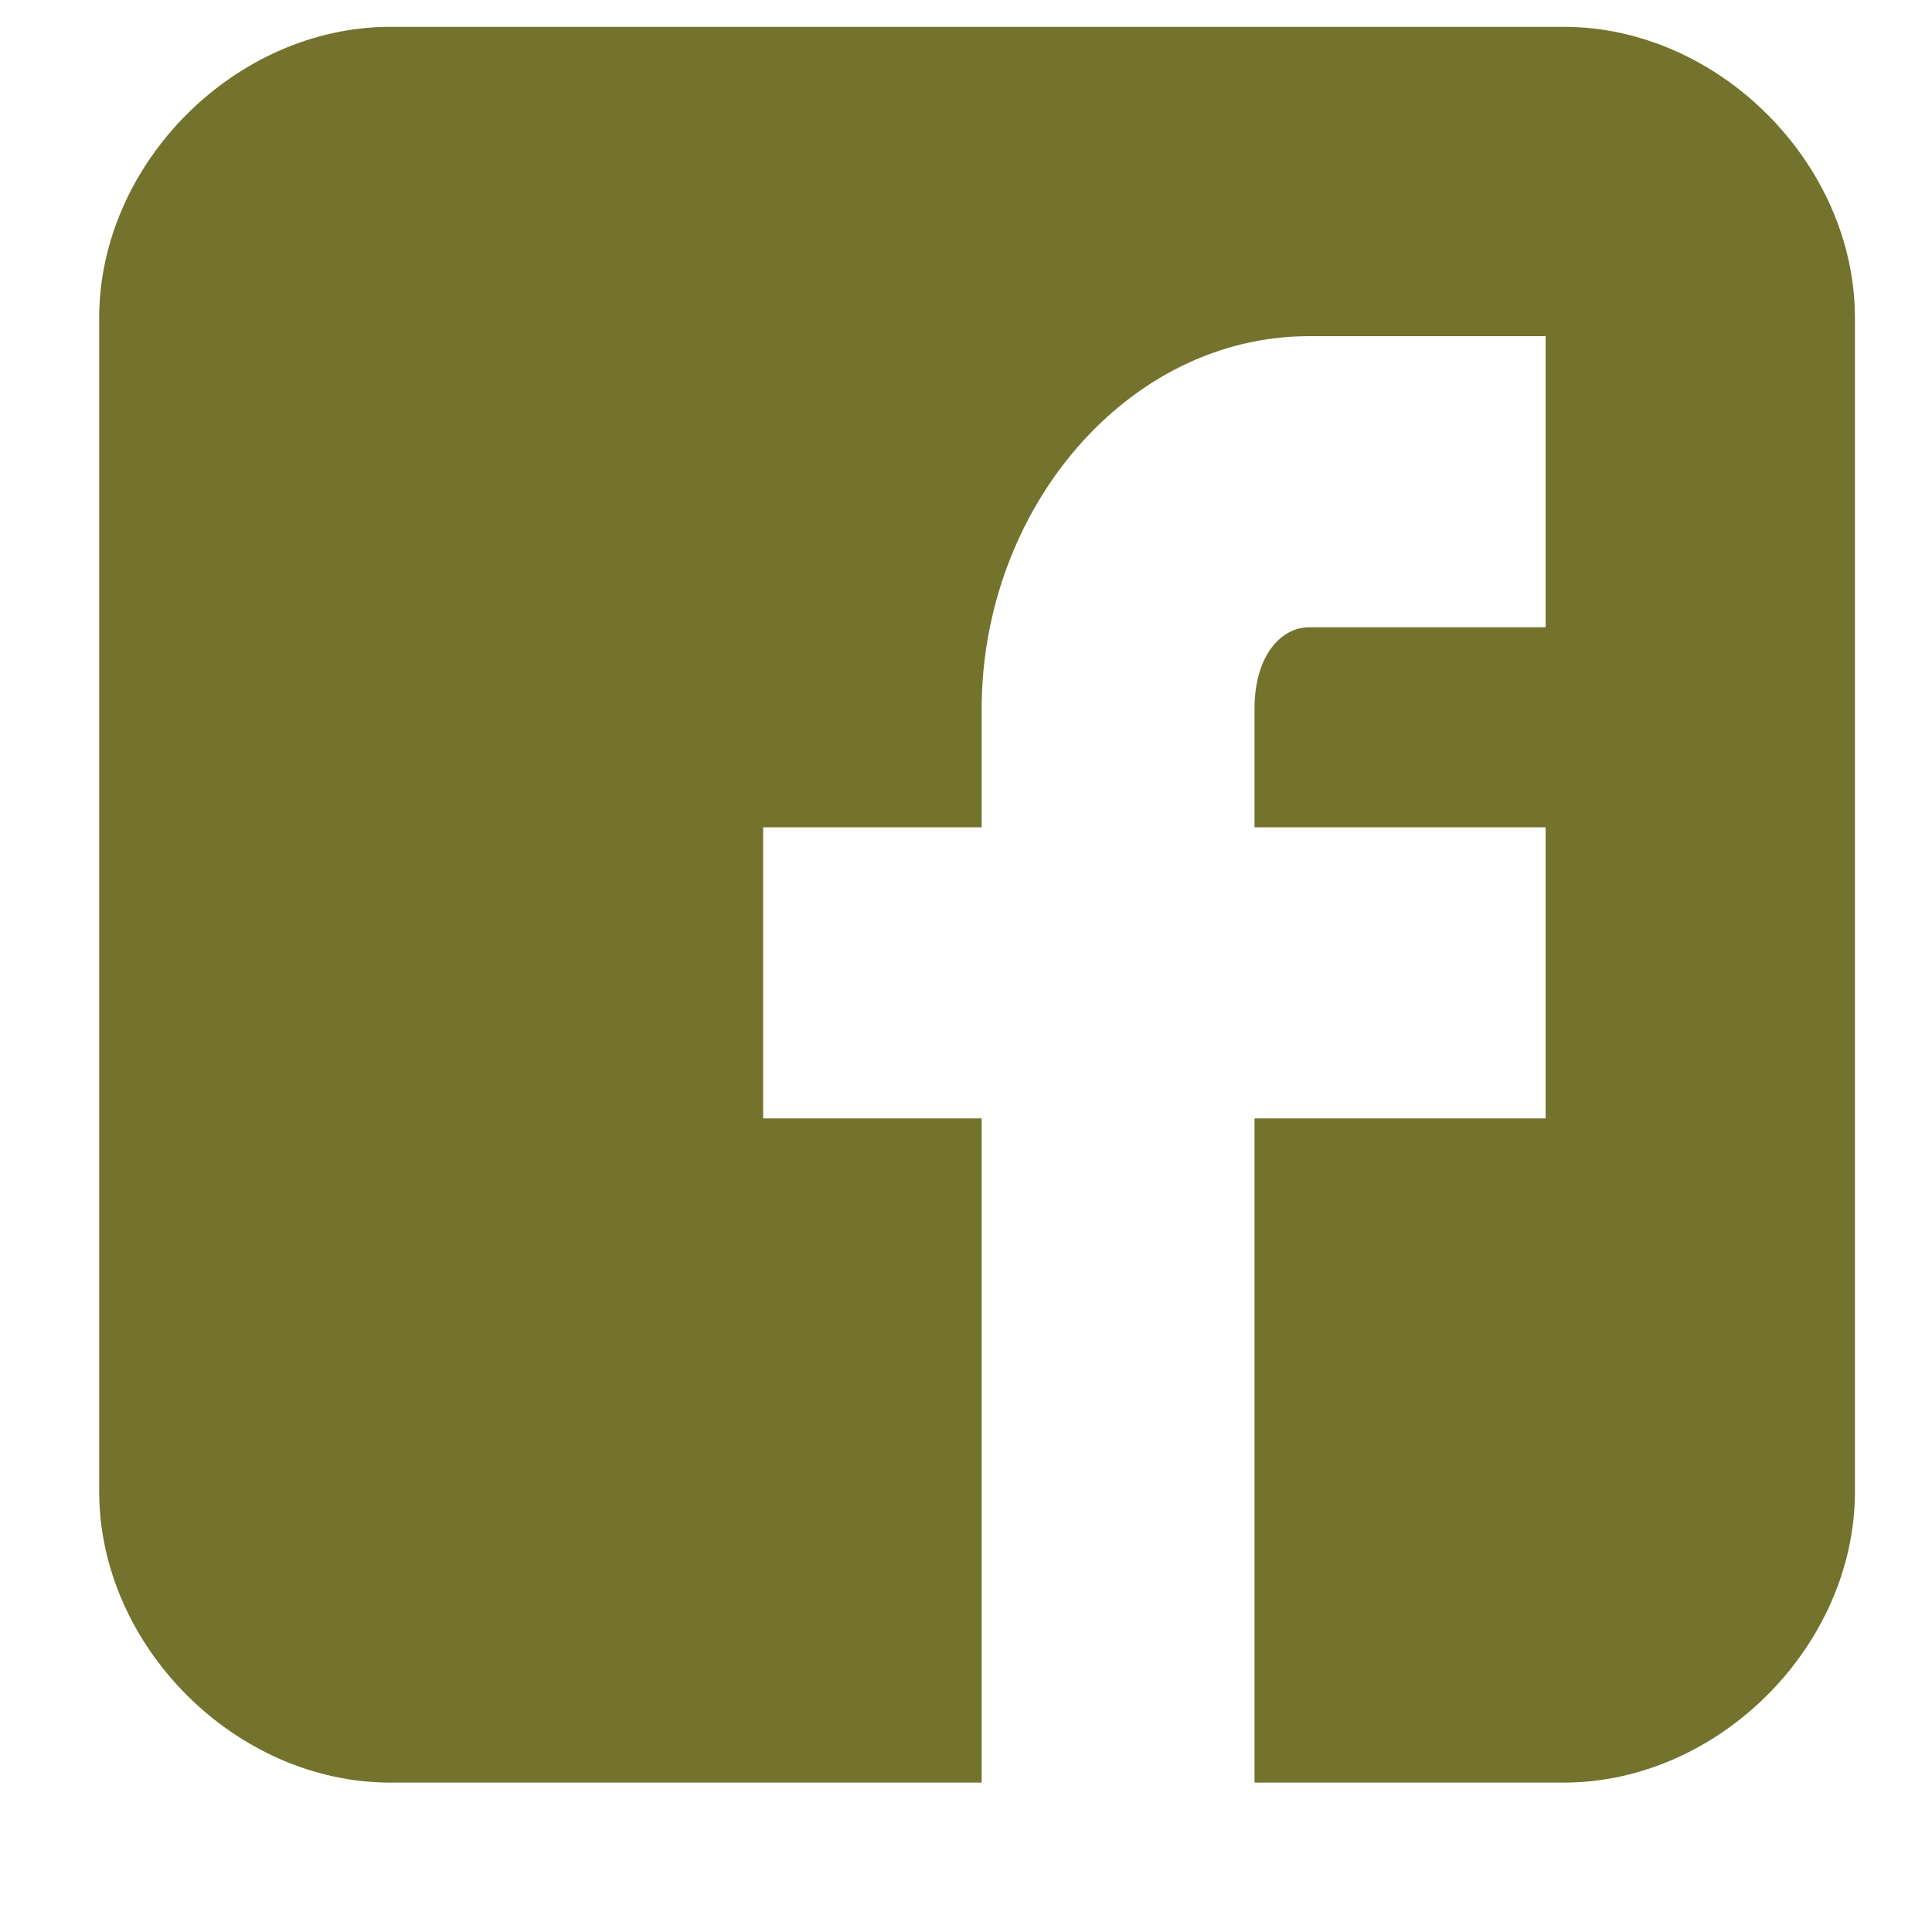
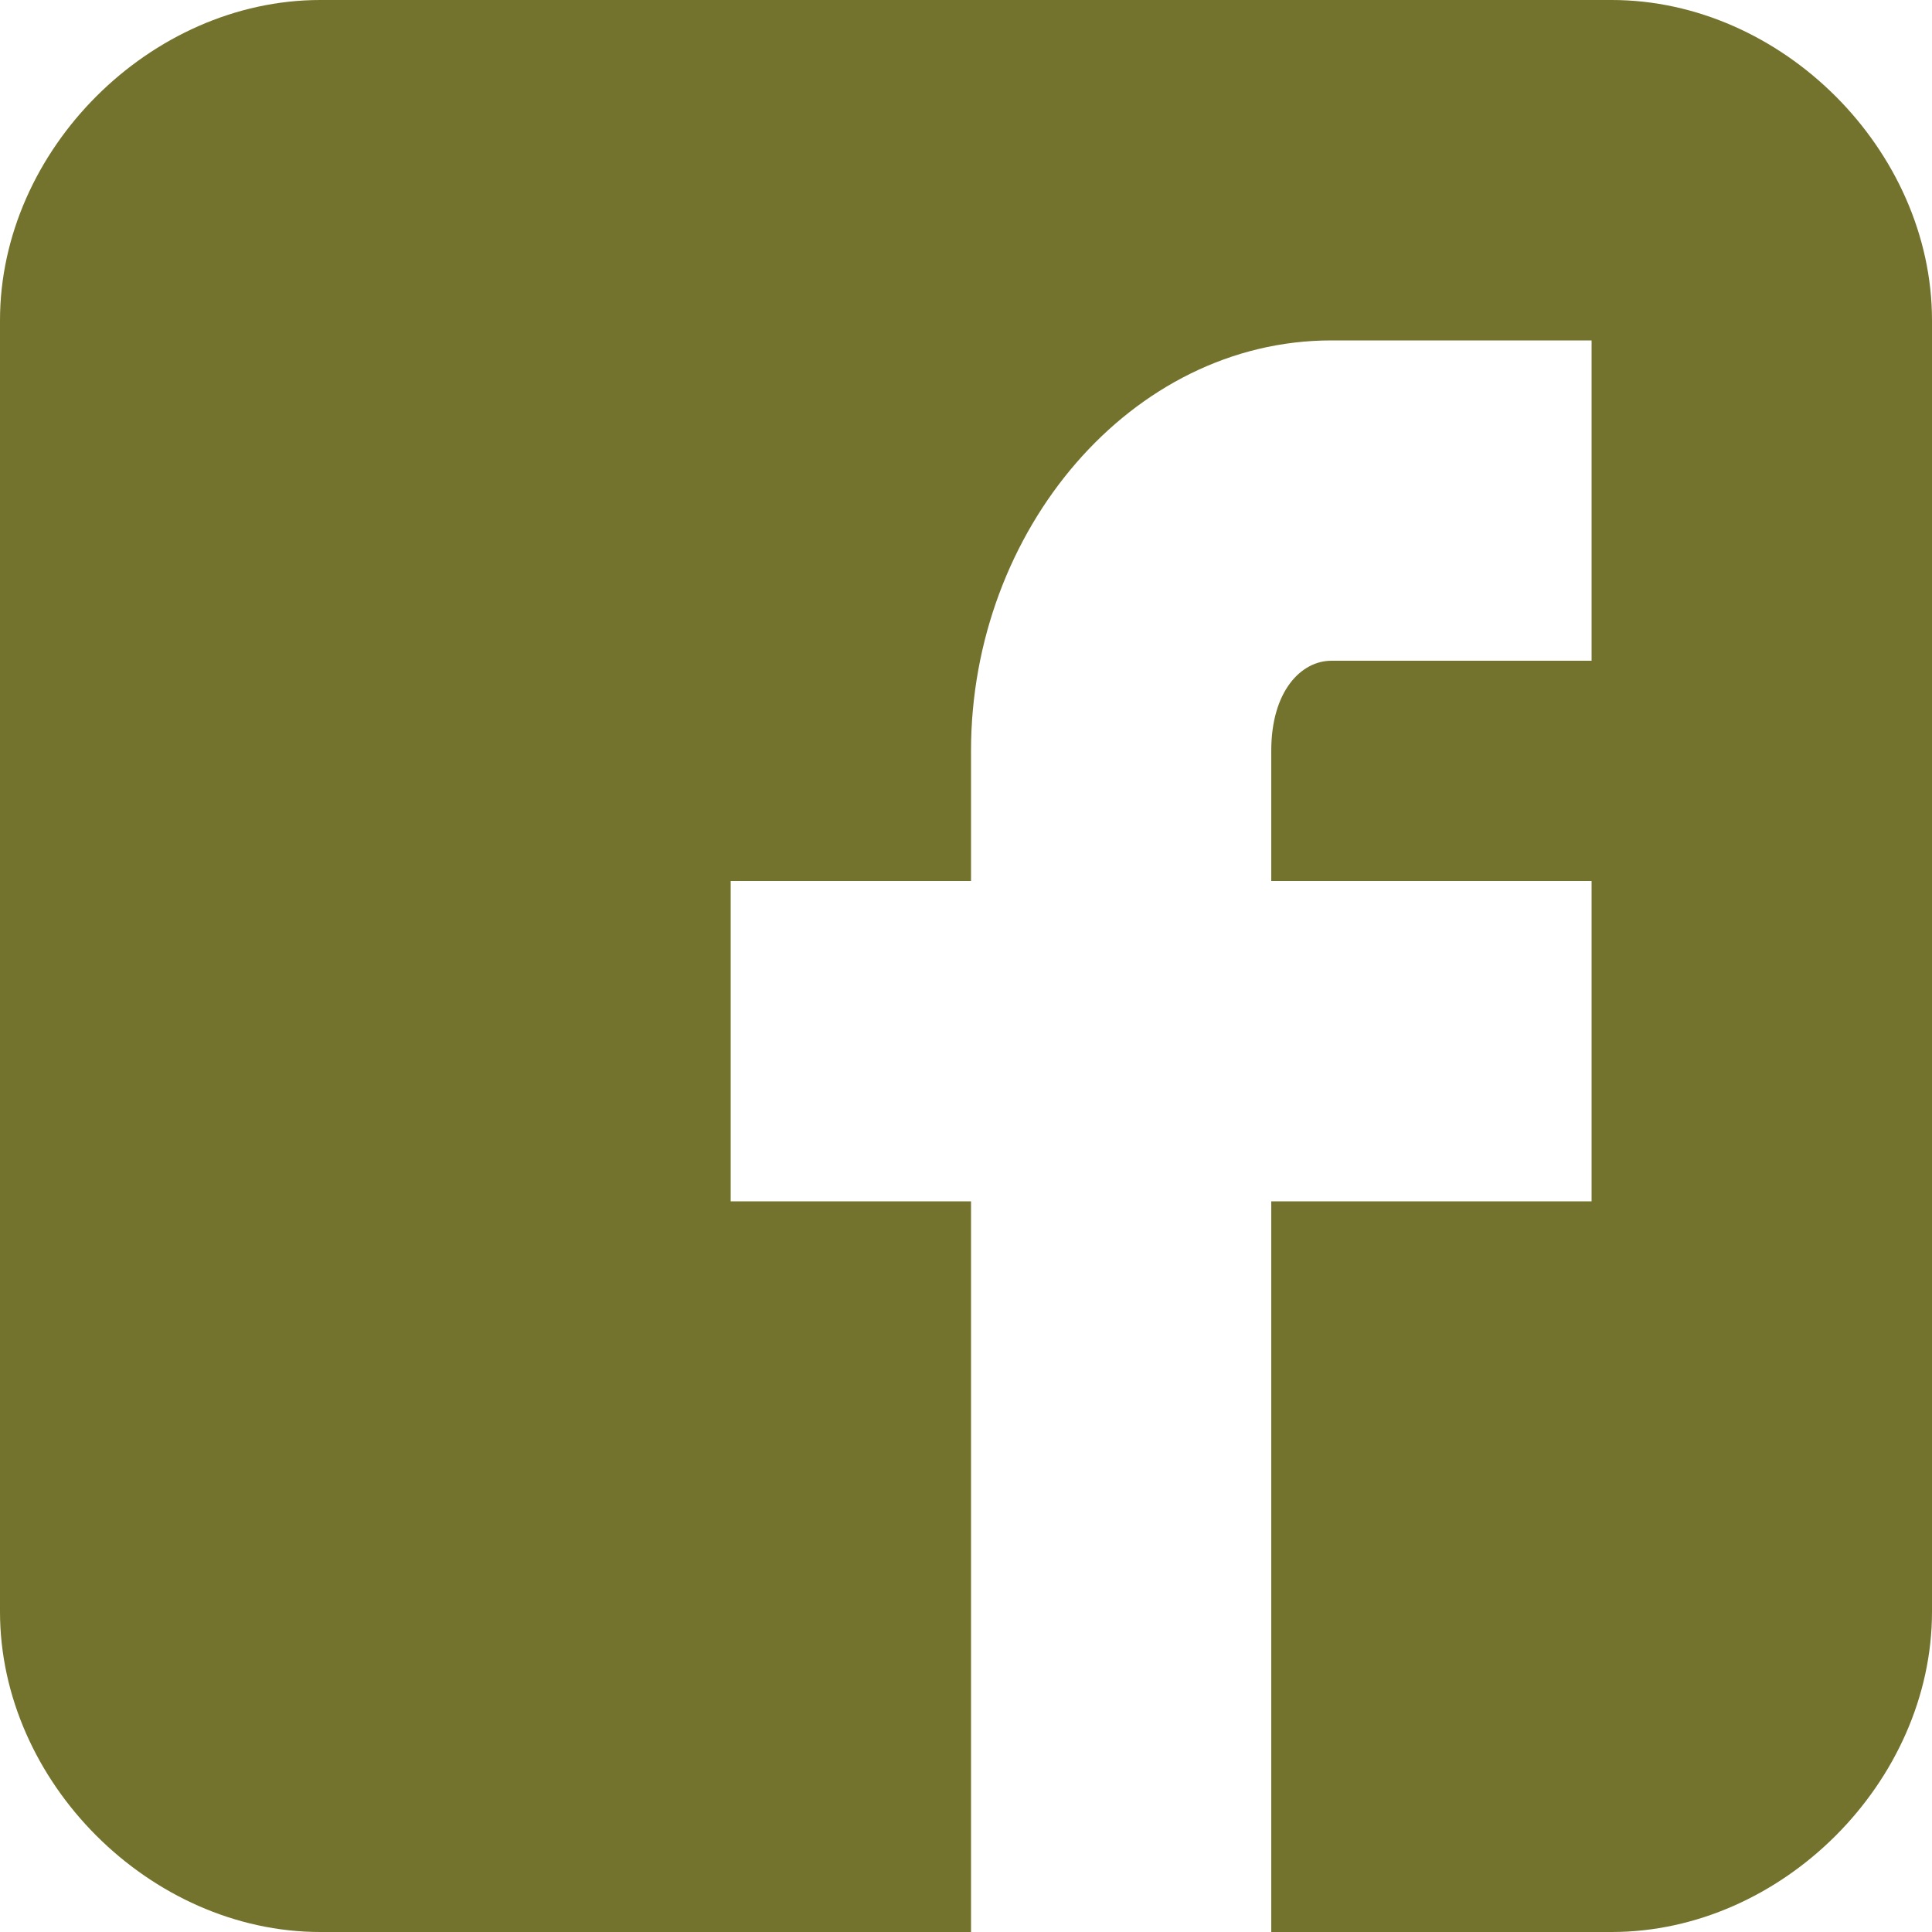
- <svg xmlns="http://www.w3.org/2000/svg" width="9" height="9" viewBox="0 0 9 9" fill="none">
-   <path d="M8.641 1.481C8.641 0.761 8.005 0.125 7.285 0.125H1.818C1.097 0.125 0.462 0.761 0.462 1.481V6.948C0.462 7.668 1.097 8.304 1.818 8.304H4.573V5.21H3.555V3.854H4.573V3.303C4.573 2.371 5.251 1.566 6.098 1.566H7.2V2.922H6.098C5.971 2.922 5.844 3.049 5.844 3.303V3.854H7.2V5.21H5.844V8.304H7.285C8.005 8.304 8.641 7.668 8.641 6.948V1.481Z" fill="#73732E" />
+ <svg xmlns="http://www.w3.org/2000/svg" width="10" height="10" viewBox="0 0 10 10" fill="none">
+   <path d="M10 1.658C10 0.777 9.223 0 8.342 0H1.658C0.777 0 0 0.777 0 1.658V8.342C0 9.223 0.777 10 1.658 10H5.026V6.218H3.782V4.56H5.026V3.886C5.026 2.746 5.855 1.762 6.891 1.762H8.238V3.42H6.891C6.736 3.42 6.58 3.575 6.58 3.886V4.56H8.238V6.218H6.58V10H8.342C9.223 10 10 9.223 10 8.342V1.658Z" fill="#73732E" />
</svg>
